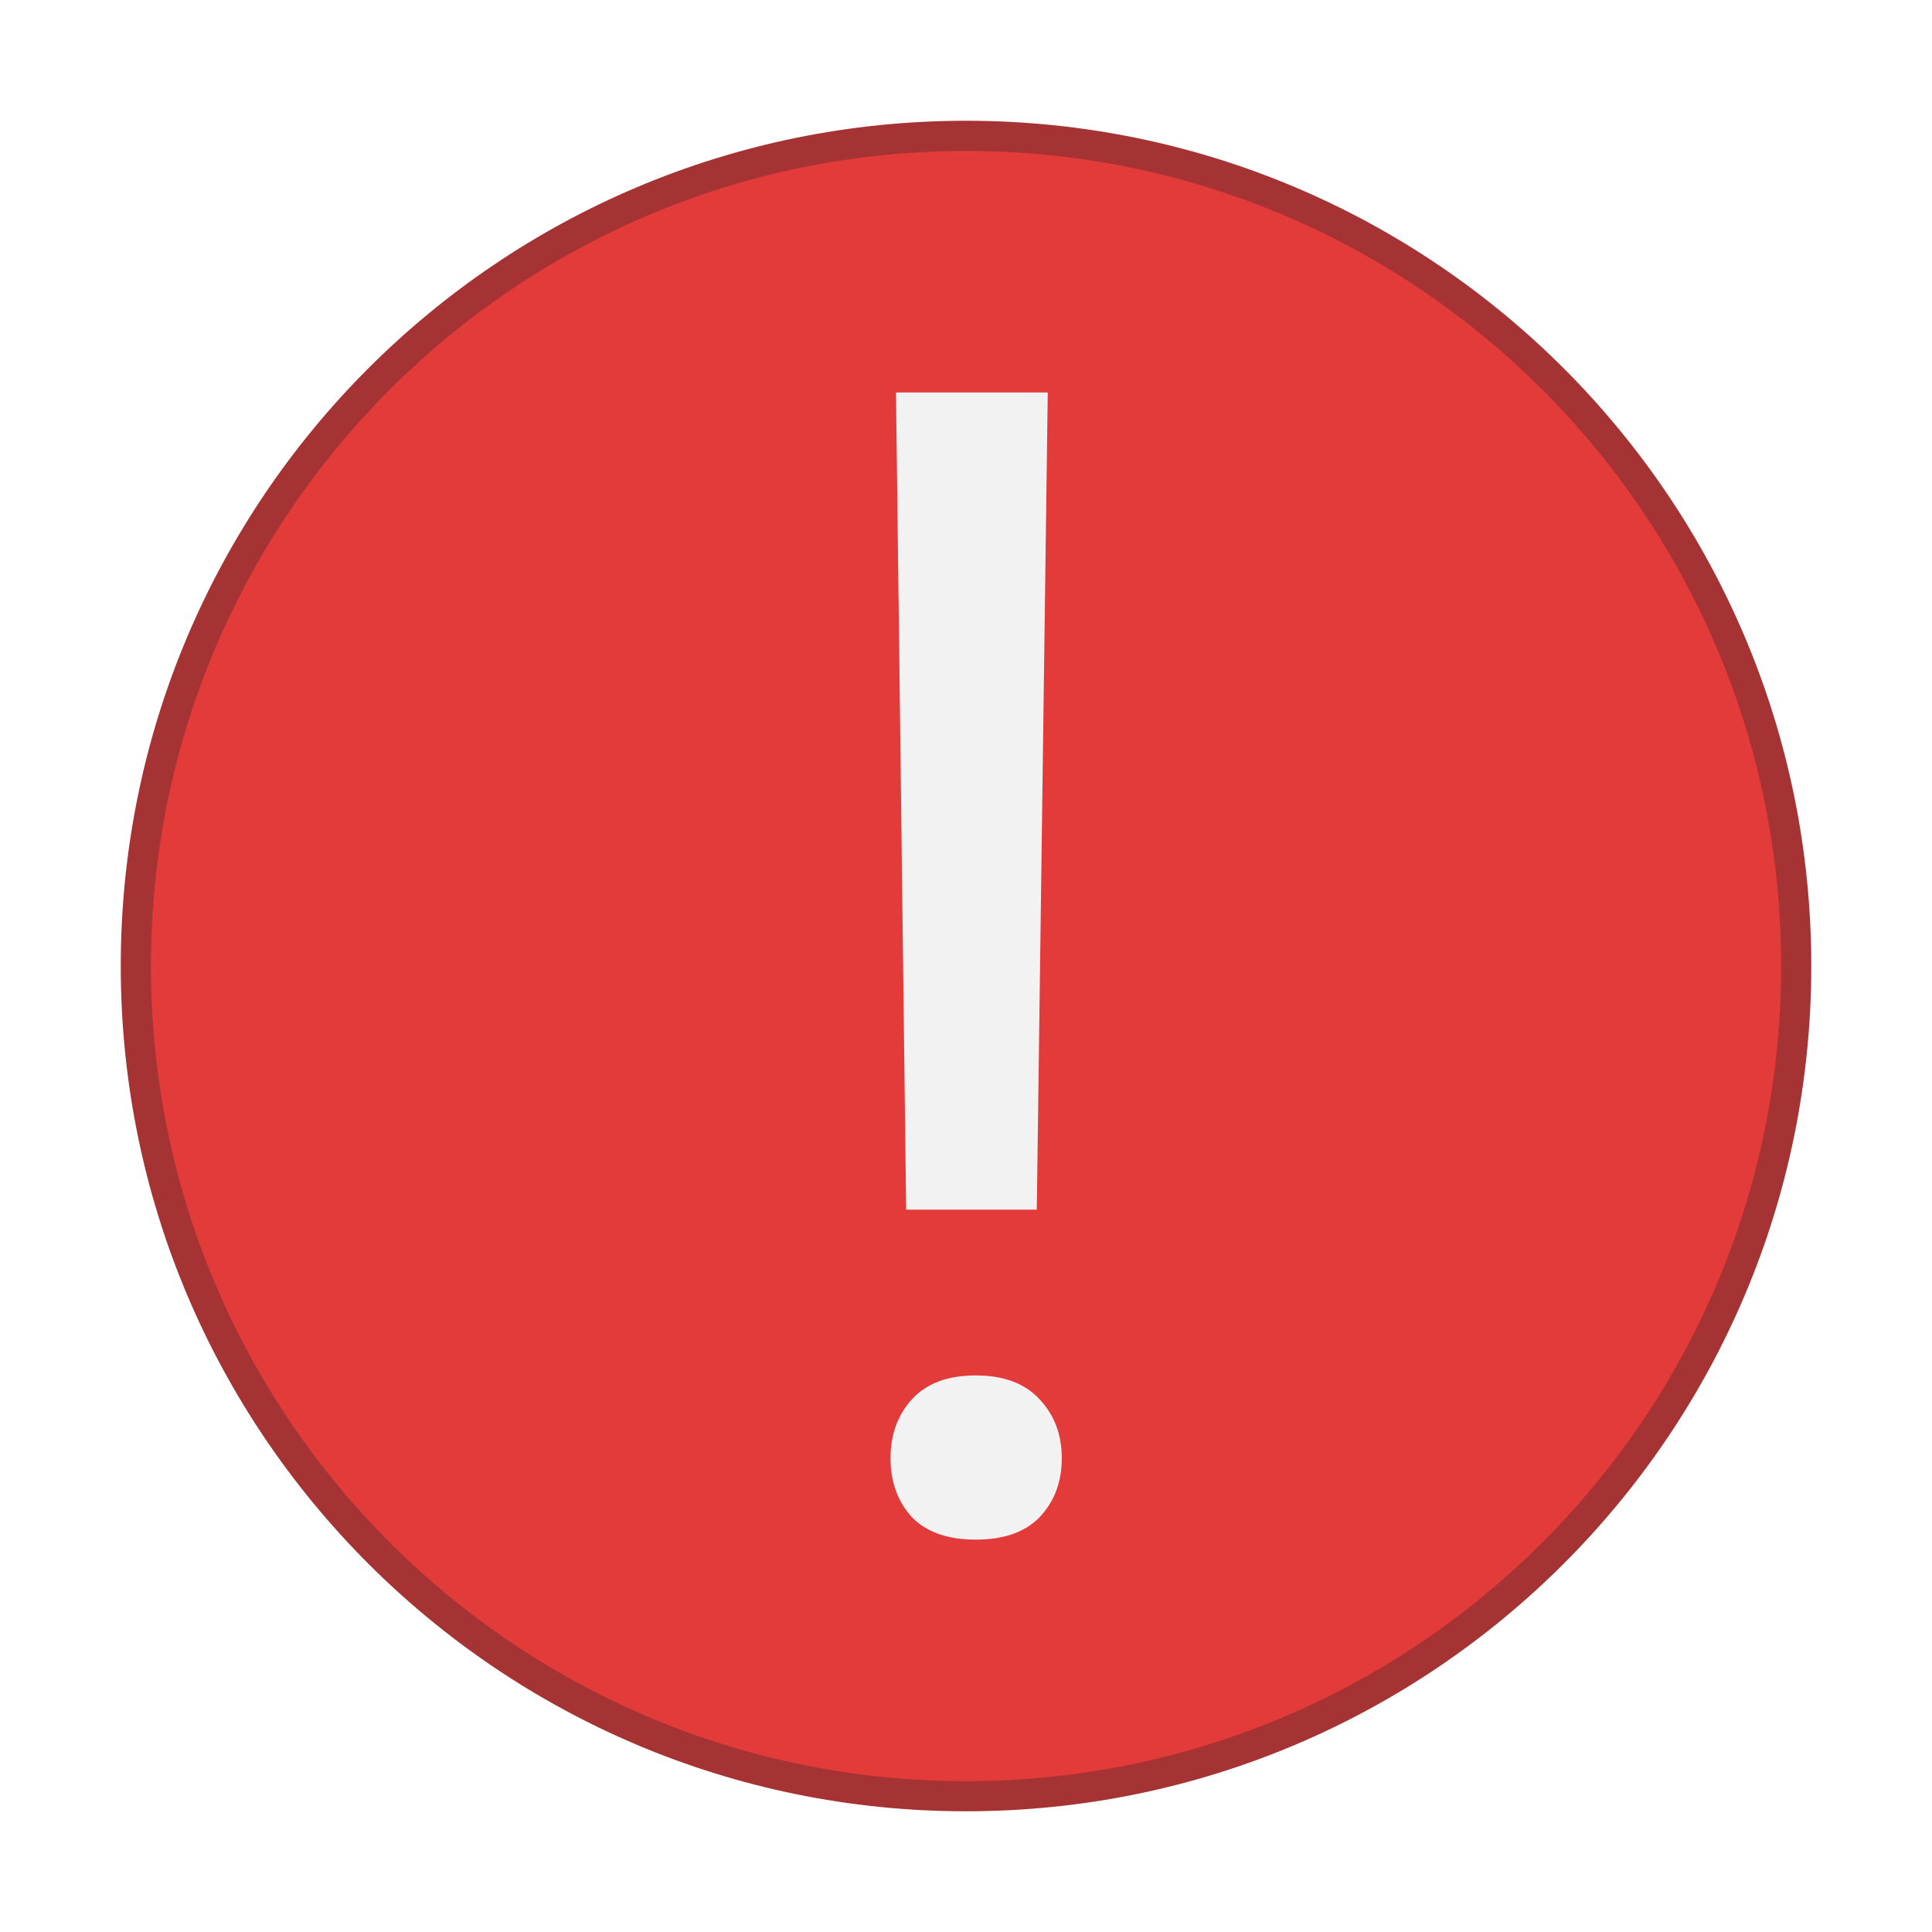
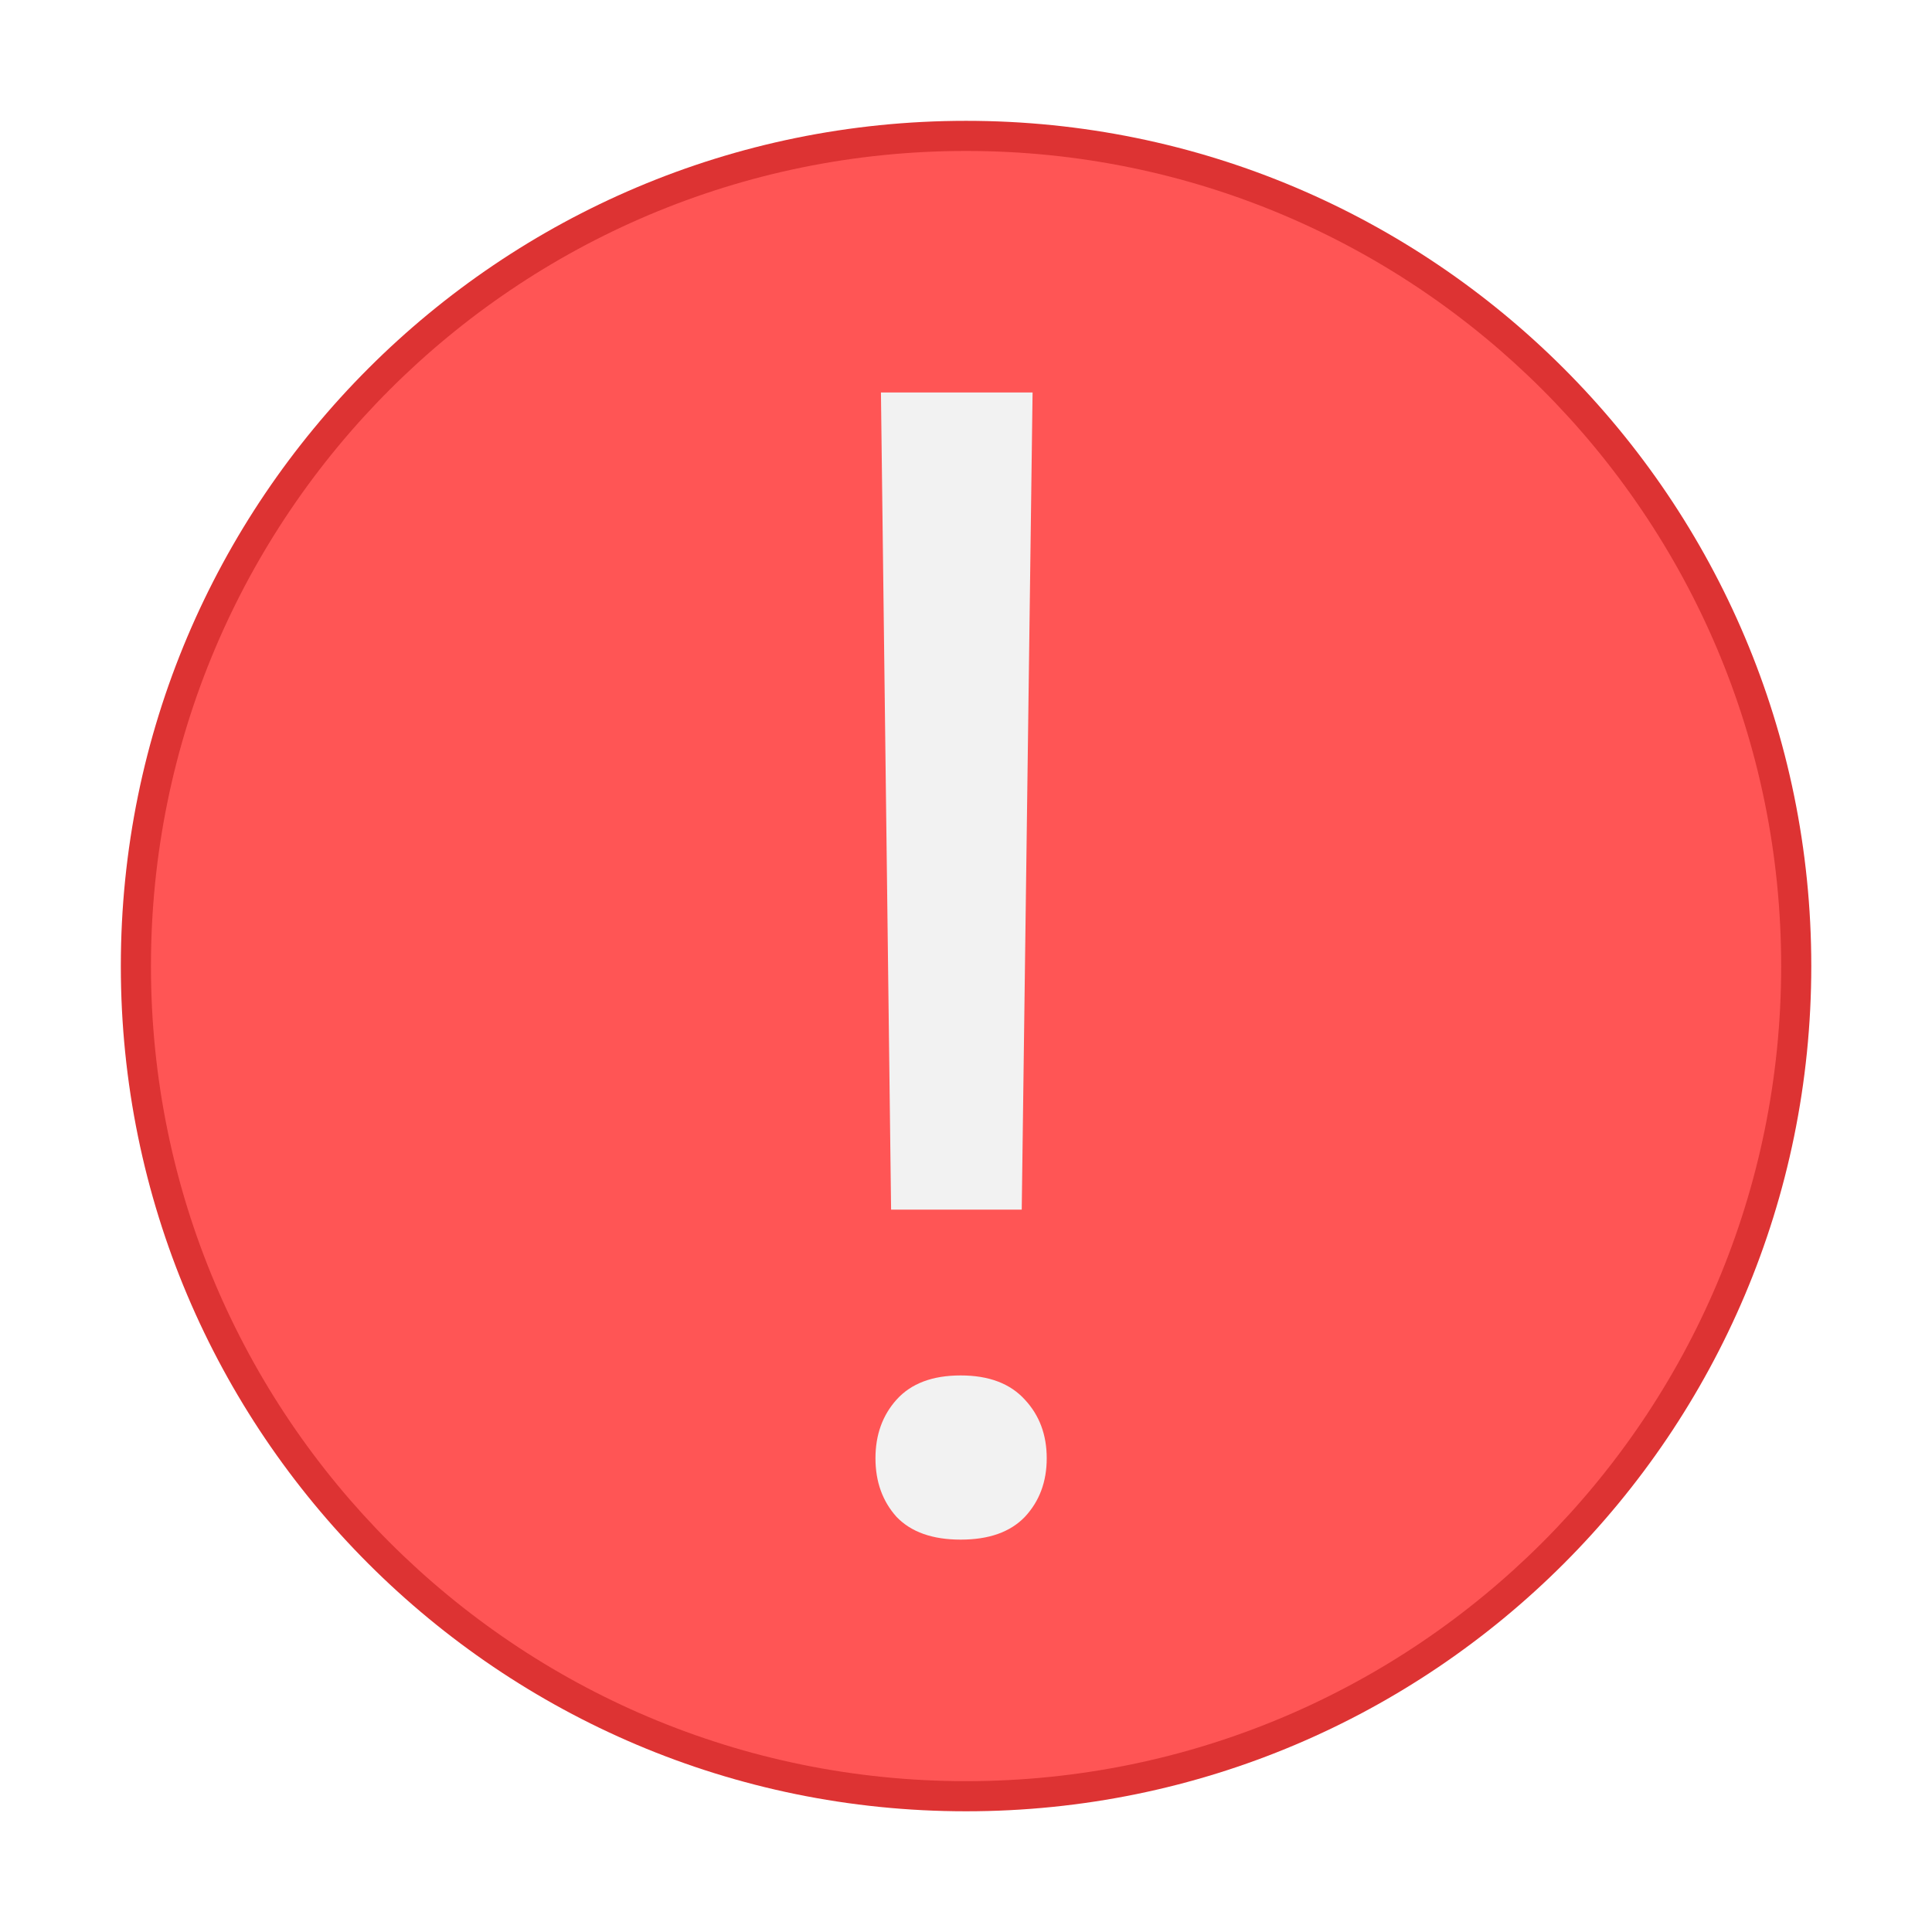
<svg xmlns="http://www.w3.org/2000/svg" width="64" height="64" viewBox="0 0 16.933 16.933" version="1.1" id="svg5">
  <defs id="defs2" />
-   <path id="path7088" style="opacity:0.8;fill:#900000;fill-opacity:1;stroke-width:2;stroke-linejoin:round" d="M 32,4 C 16.536,4 4,16.536 4,32 4,47.464 16.536,60 32,60 47.464,60 60,47.464 60,32 60,16.536 47.464,4 32,4 Z" transform="scale(0.2645833)" />
-   <circle style="opacity:1;fill:#e33a3a;fill-opacity:1;stroke-width:0.503;stroke-linejoin:round" id="path24384" cx="8.467" cy="8.467" r="7.144" />
-   <path d="M 9.087,10.602 H 7.942 L 7.853,3.44 H 9.183 Z m -1.282,2.179 c 0,-0.206 0.062,-0.377 0.185,-0.514 0.128,-0.142 0.315,-0.212 0.562,-0.212 0.247,0 0.434,0.071 0.562,0.212 0.128,0.137 0.192,0.308 0.192,0.514 0,0.206 -0.064,0.377 -0.192,0.514 -0.128,0.133 -0.315,0.199 -0.562,0.199 -0.247,0 -0.434,-0.066 -0.562,-0.199 -0.123,-0.137 -0.185,-0.308 -0.185,-0.514 z" style="font-size:14.775px;line-height:1.25;font-family:Roboto;-inkscape-font-specification:Roboto;fill:#f2f2f2;fill-opacity:1;stroke-width:0.093" id="path31783" />
+   <circle style="opacity:0.8;fill:#d40000;fill-opacity:1;stroke-width:0.549;stroke-linecap:round;stroke-linejoin:round" id="path1150" cx="8.467" cy="8.467" r="7.408" />
+   <circle style="opacity:1;fill:#ff5555;fill-opacity:1;stroke-width:0.503;stroke-linejoin:round" id="path24384" cx="8.467" cy="8.467" r="7.144" />
+   <path d="M 8.955,10.602 H 7.81 L 7.721,3.44 H 9.05 Z M 7.673,12.781 c 0,-0.206 0.062,-0.377 0.185,-0.514 0.128,-0.142 0.315,-0.212 0.562,-0.212 0.247,0 0.434,0.071 0.562,0.212 0.128,0.137 0.192,0.308 0.192,0.514 0,0.206 -0.064,0.377 -0.192,0.514 -0.128,0.133 -0.315,0.199 -0.562,0.199 -0.247,0 -0.434,-0.066 -0.562,-0.199 C 7.735,13.158 7.673,12.987 7.673,12.781 Z" style="font-size:14.775px;line-height:1.25;font-family:Roboto;-inkscape-font-specification:Roboto;fill:#f2f2f2;fill-opacity:1;stroke-width:0.093" id="path31783" />
</svg>
